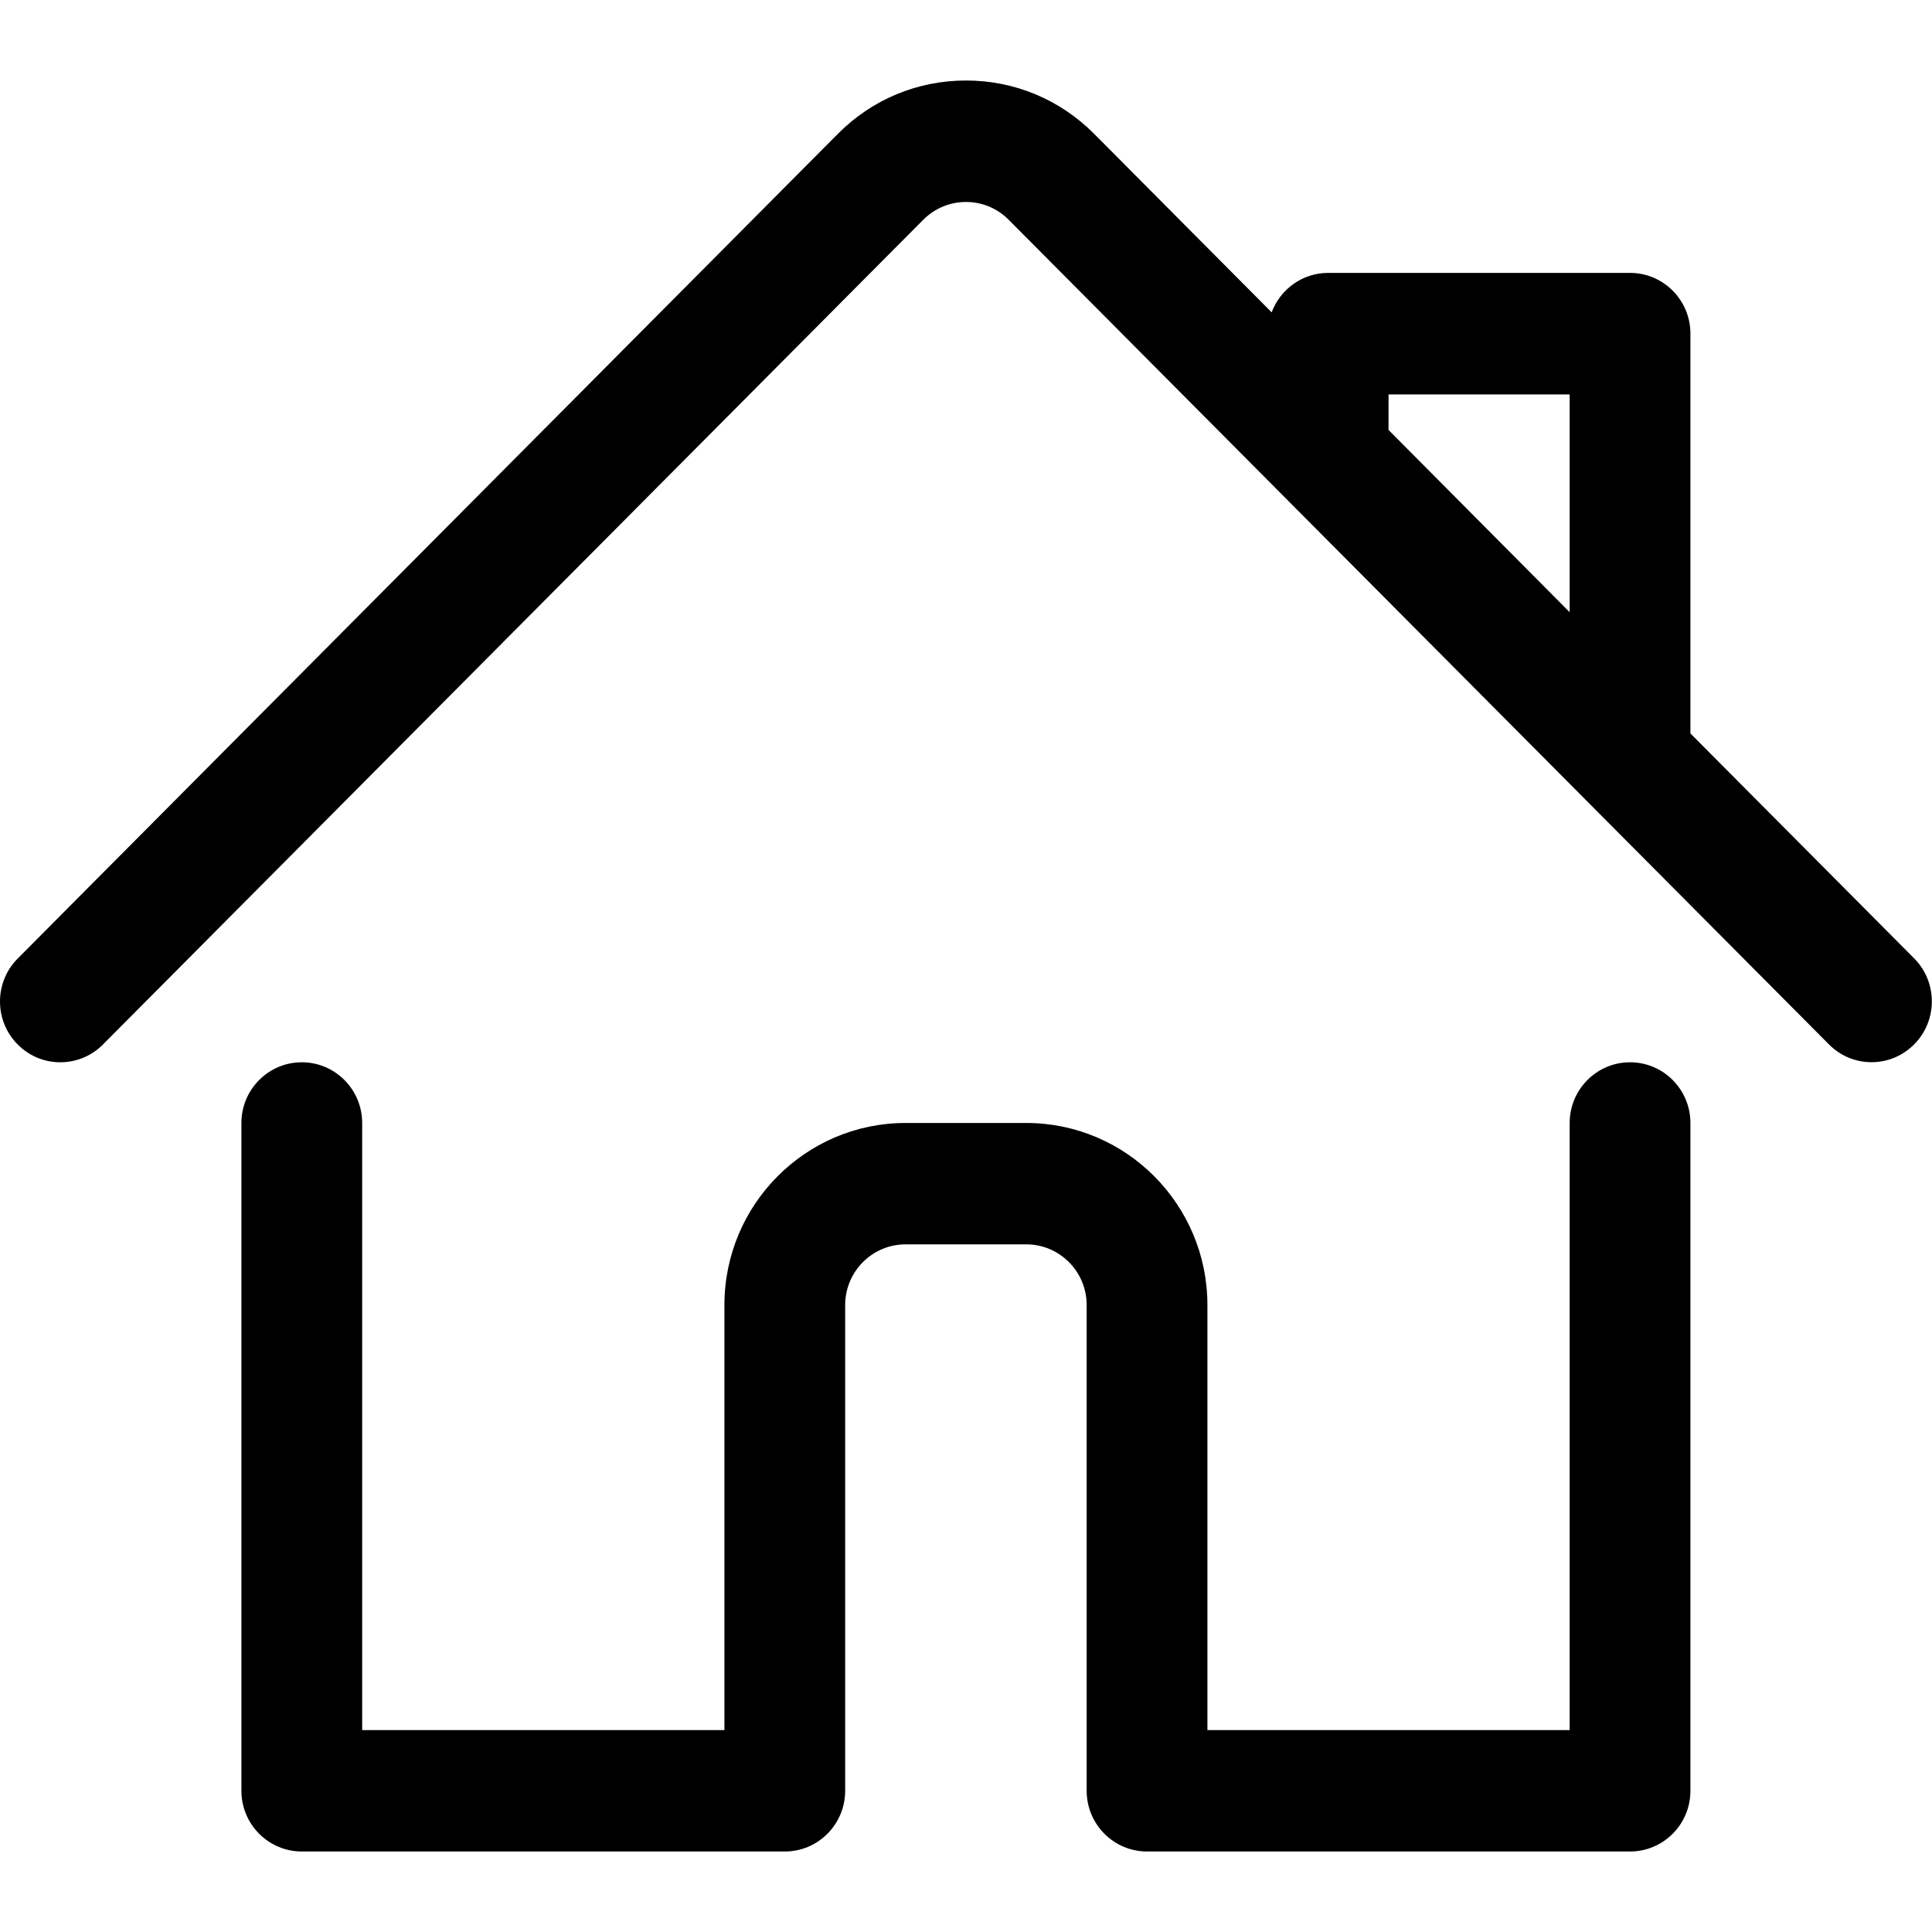
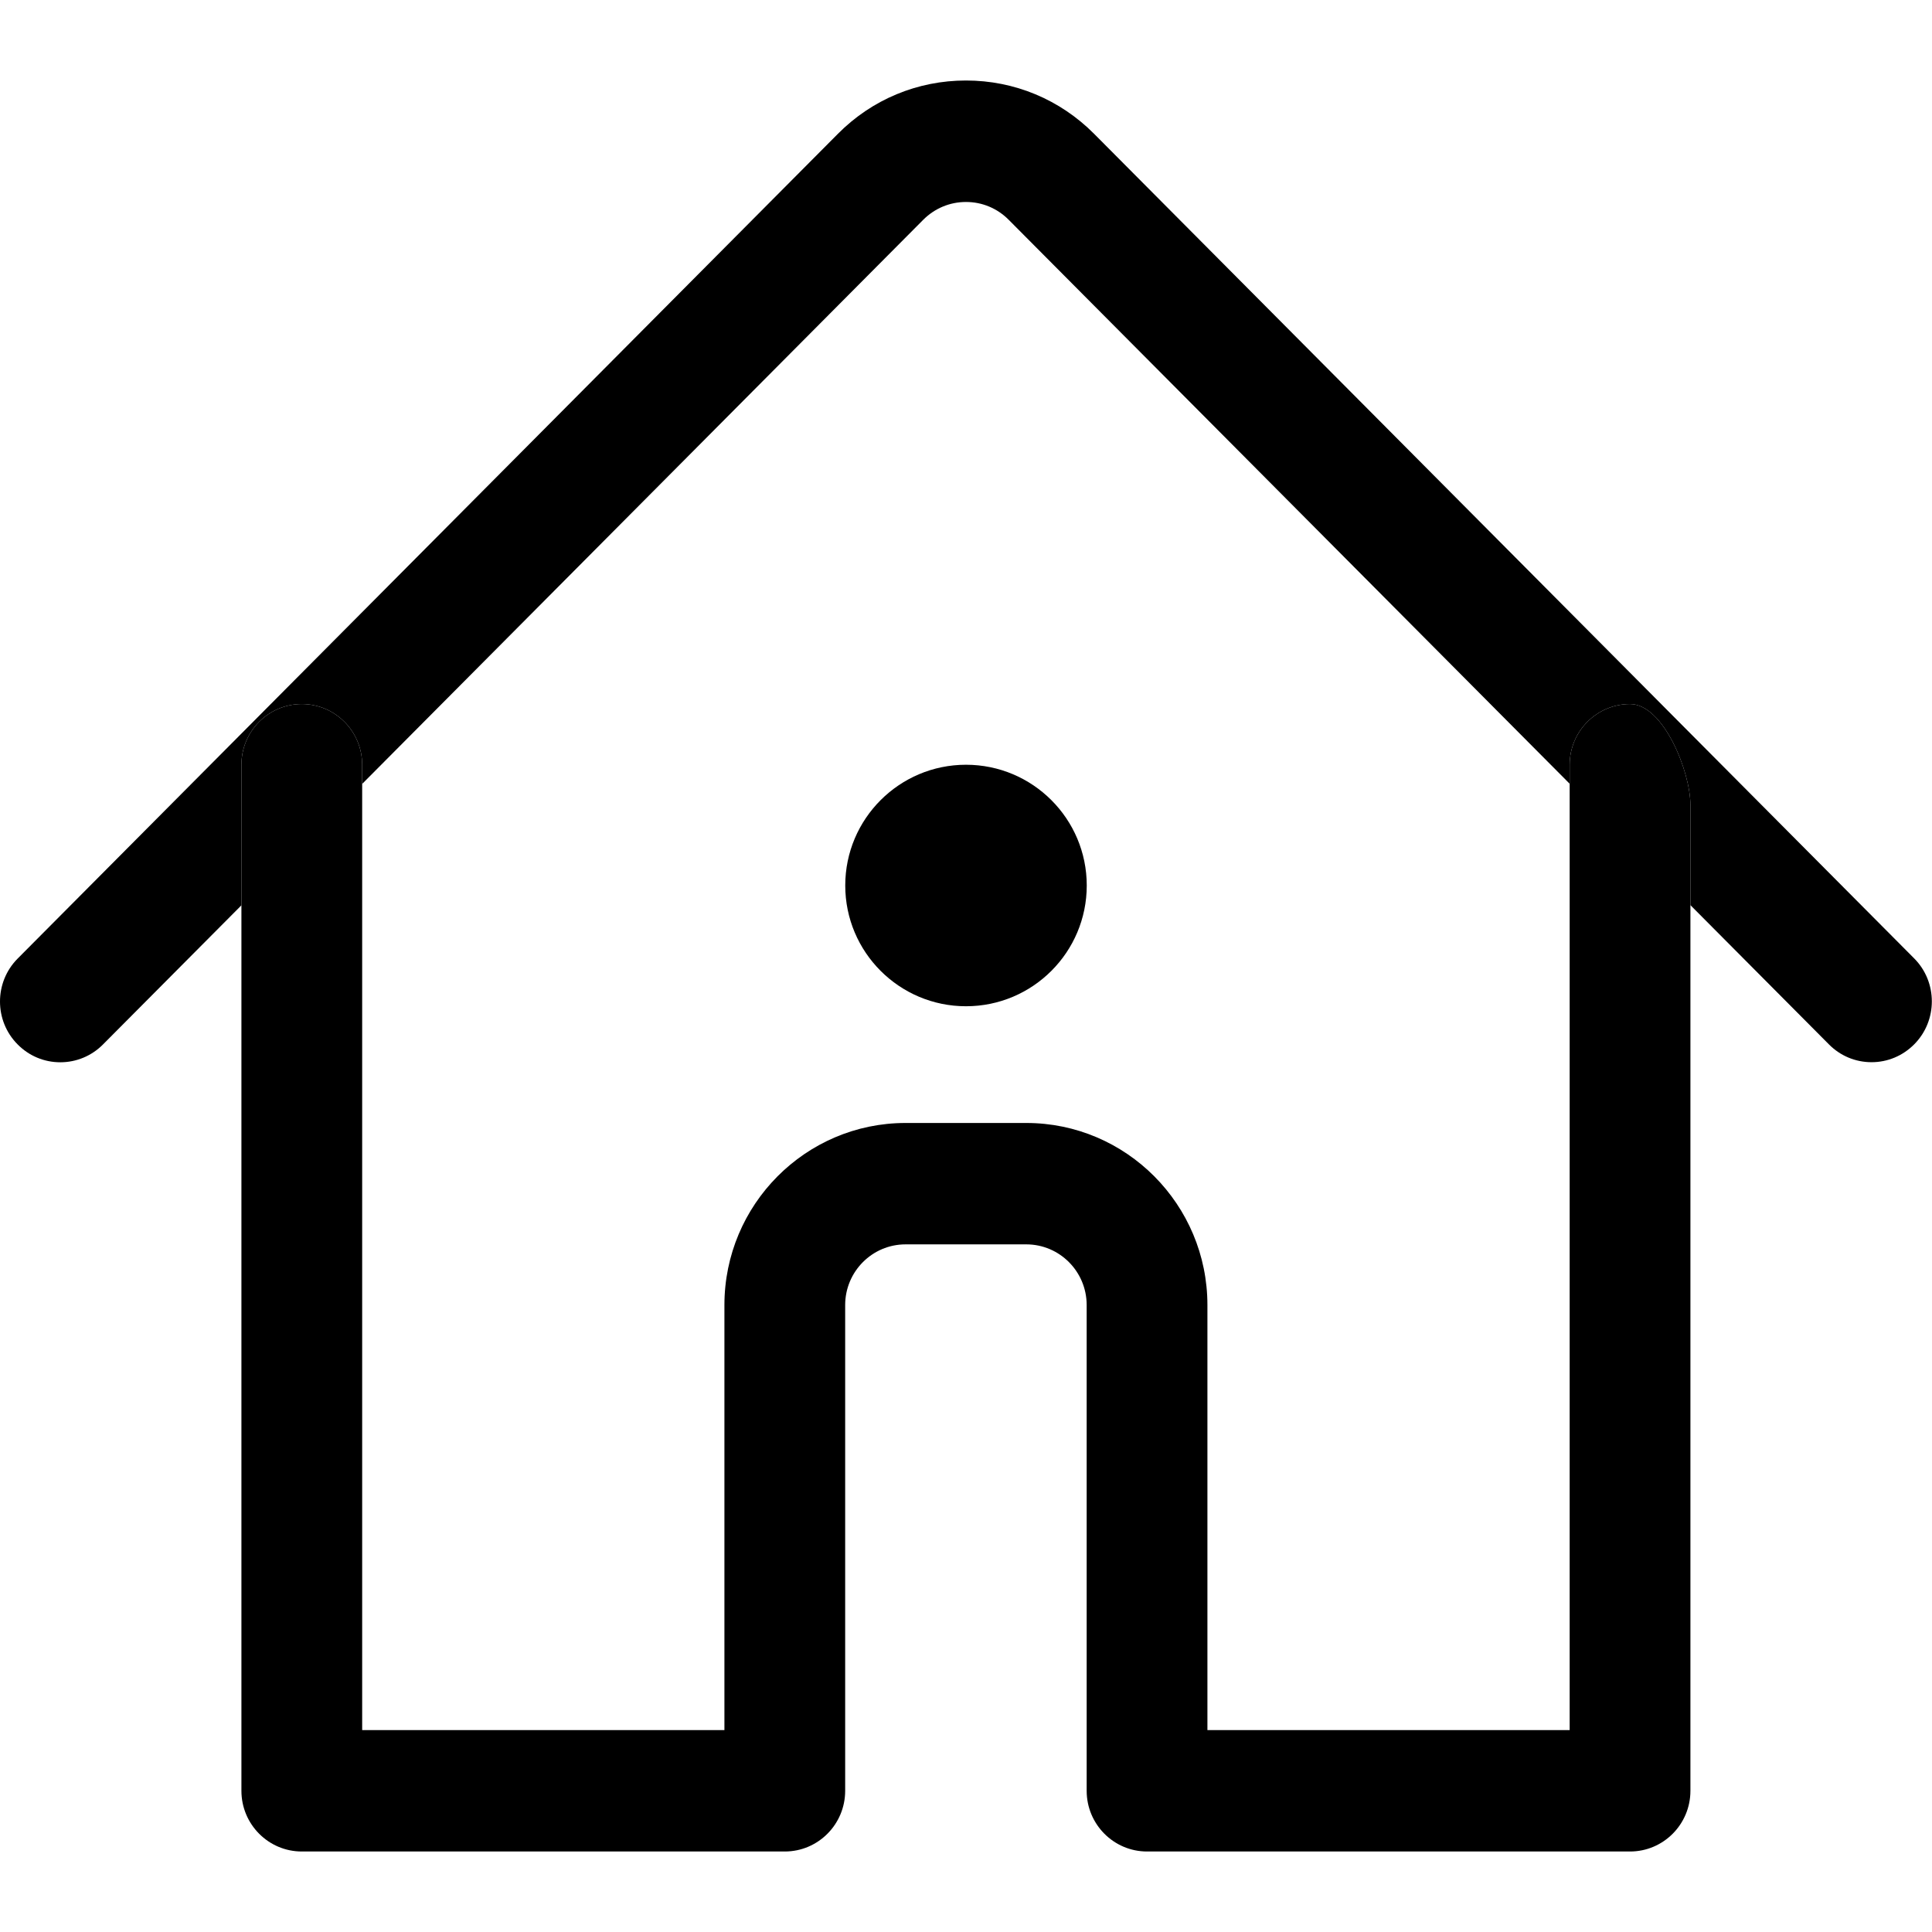
<svg xmlns="http://www.w3.org/2000/svg" width="24" height="24" viewBox="0 0 24 24" fill="none">
-   <path d="M14.249 23C13.835 23 13.499 22.662 13.499 22.246V16.212C13.499 15.796 13.163 15.458 12.749 15.458H11.249C10.835 15.458 10.499 15.796 10.499 16.212V22.246C10.499 22.662 10.163 23 9.749 23H3.749C3.335 23 2.999 22.662 2.999 22.246V13.95C2.999 13.534 3.335 13.196 3.749 13.196C4.163 13.196 4.499 13.534 4.499 13.95V21.492H8.999V16.212C8.999 14.964 10.008 13.95 11.249 13.95H12.749C13.99 13.95 14.999 14.964 14.999 16.212V21.492H19.499V13.95C19.499 13.534 19.835 13.196 20.249 13.196C20.663 13.196 20.999 13.534 20.999 13.95V22.246C20.999 22.662 20.663 23 20.249 23H14.249Z" fill="black" />
-   <path d="M0.749 13.196C0.549 13.196 0.36 13.117 0.219 12.974C-0.073 12.681 -0.073 12.202 0.219 11.908L10.409 1.662C10.833 1.235 11.398 1 12 1C12.601 1 13.166 1.235 13.591 1.662L15.797 3.88C15.904 3.594 16.178 3.39 16.499 3.39H20.249C20.663 3.39 20.999 3.728 20.999 4.144V9.111L23.779 11.906C24.071 12.2 24.071 12.679 23.779 12.973C23.637 13.116 23.449 13.195 23.249 13.195C23.049 13.195 22.86 13.116 22.719 12.973L12.53 2.73C12.389 2.588 12.201 2.509 12 2.509C11.799 2.509 11.611 2.588 11.469 2.73L1.279 12.975C1.138 13.117 0.949 13.196 0.749 13.196ZM19.499 7.605V4.9H17.249V5.341L19.499 7.605Z" fill="black" />
+   <path d="M14.249 23C13.835 23 13.499 22.662 13.499 22.246V16.212C13.499 15.796 13.163 15.458 12.749 15.458H11.249C10.835 15.458 10.499 15.796 10.499 16.212V22.246C10.499 22.662 10.163 23 9.749 23H3.749C3.335 23 2.999 22.662 2.999 22.246V11.246V9.5C2.999 9.084 3.335 8.746 3.749 8.746C4.163 8.746 4.499 9.084 4.499 9.5V9.738V21.492H8.999V16.212C8.999 14.964 10.008 13.95 11.249 13.95H12.749C13.99 13.95 14.999 14.964 14.999 16.212V21.492H19.499V9.736V9.5C19.499 9.084 19.835 8.746 20.249 8.746C20.663 8.746 20.999 9.584 20.999 10V11.244V22.246C20.999 22.662 20.663 23 20.249 23H14.249Z" fill="black" />
+   <path d="M2.999 11.246V9.5C2.999 9.084 3.335 8.746 3.749 8.746C4.163 8.746 4.499 9.084 4.499 9.5V9.738L11.469 2.73C11.611 2.588 11.799 2.509 12 2.509C12.201 2.509 12.389 2.588 12.53 2.73L19.499 9.736V9.5C19.499 9.084 19.835 8.746 20.249 8.746C20.663 8.746 20.999 9.584 20.999 10V11.244L22.719 12.973C22.86 13.116 23.049 13.195 23.249 13.195C23.449 13.195 23.637 13.116 23.779 12.973C24.071 12.679 24.071 12.2 23.779 11.906L20.999 9.111L15.797 3.88L13.591 1.662C13.166 1.235 12.601 1 12 1C11.398 1 10.833 1.235 10.409 1.662L0.219 11.908C-0.073 12.202 -0.073 12.681 0.219 12.974C0.36 13.117 0.549 13.196 0.749 13.196C0.949 13.196 1.138 13.117 1.279 12.975L2.999 11.246Z" fill="black" />
+   <path d="M13.5 11C13.5 11.828 12.828 12.5 12 12.5C11.172 12.5 10.5 11.828 10.5 11C10.5 10.172 11.172 9.5 12 9.5C12.828 9.5 13.5 10.172 13.5 11Z" fill="black" />
</svg>
